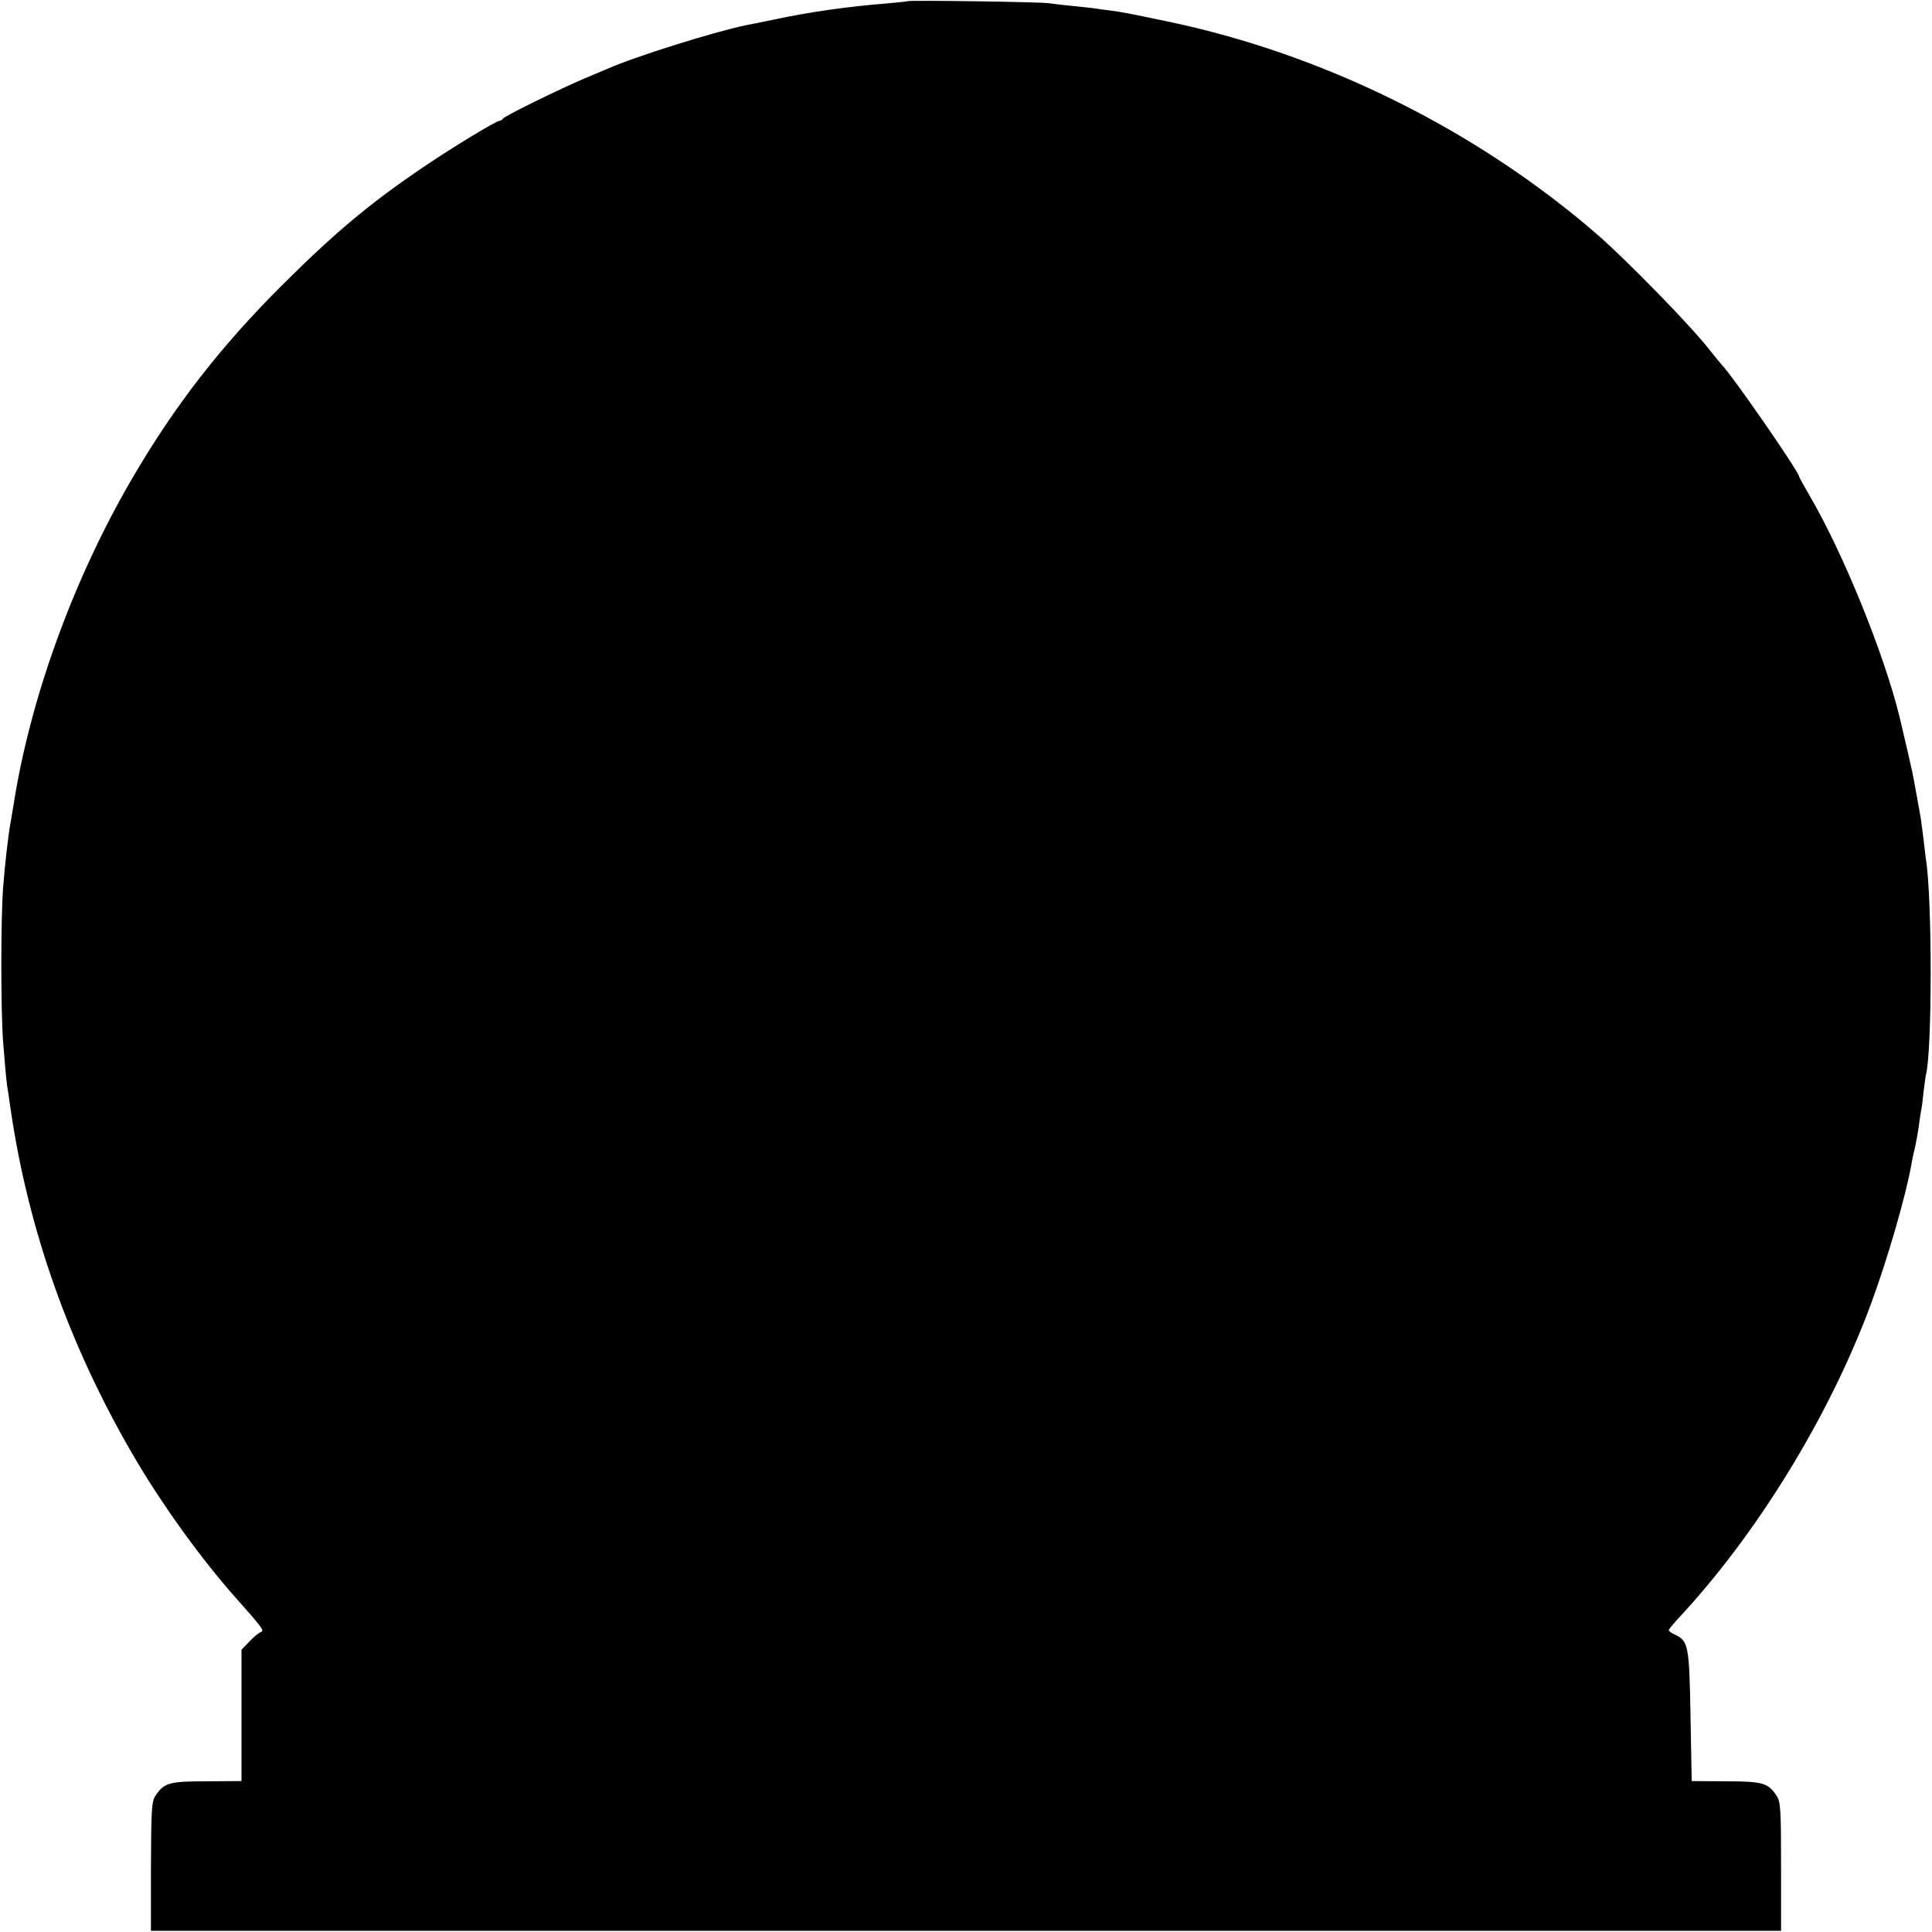
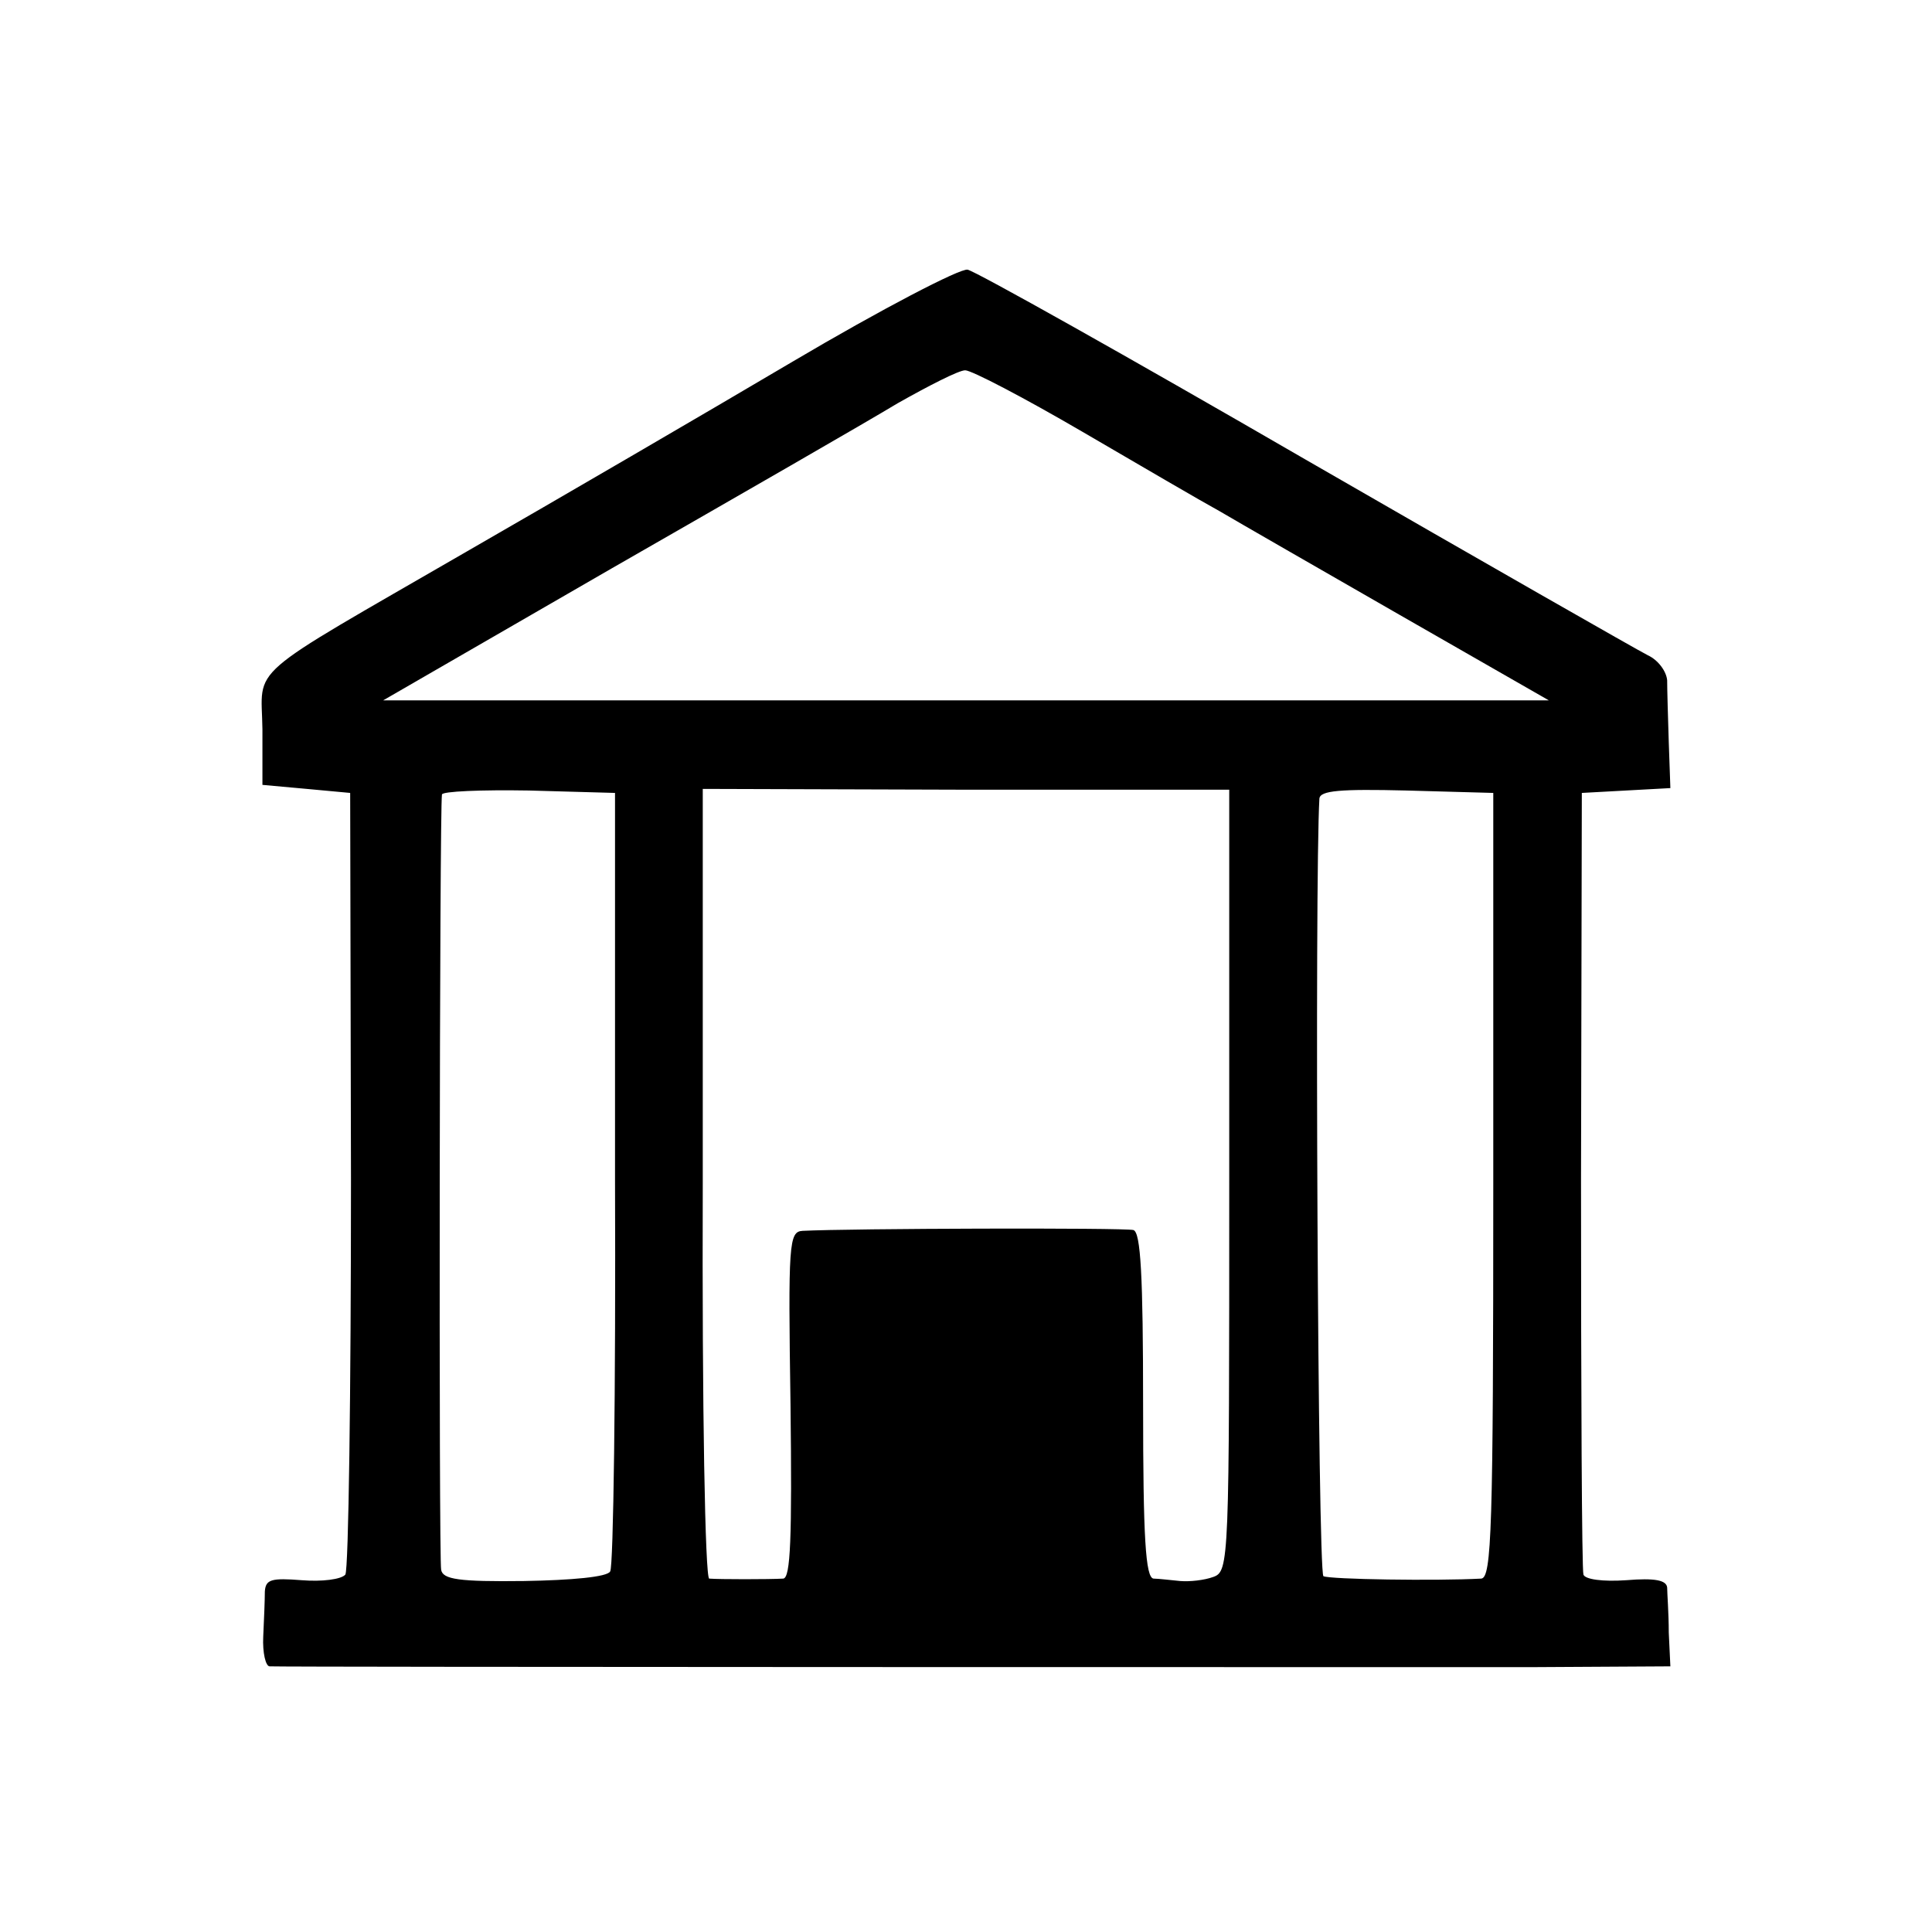
- <svg xmlns="http://www.w3.org/2000/svg" version="1.0" width="800pt" height="800pt" viewBox="0 0 800 800" preserveAspectRatio="xMidYMid meet">
-   <g transform="translate(0,800) scale(0.1,-0.1)" fill="#000000" stroke="none">
-     <path d="M3758 7995 c-2 -1 -39 -5 -83 -9 -166 -13 -326 -36 -475 -68 -52 -11 -103 -21 -114 -23 -133 -28 -456 -129 -571 -180 -16 -7 -59 -25 -95 -40 -99 -42 -335 -157 -338 -167 -2 -4 -8 -8 -13 -8 -14 0 -197 -111 -319 -194 -220 -149 -364 -270 -581 -486 -255 -254 -446 -500 -621 -800 -244 -417 -425 -916 -493 -1360 -4 -25 -9 -54 -11 -65 -9 -45 -25 -185 -31 -270 -10 -124 -10 -519 0 -640 13 -162 14 -168 22 -215 3 -25 8 -56 10 -70 73 -494 241 -969 503 -1420 118 -204 287 -438 429 -597 111 -125 119 -136 103 -141 -8 -3 -30 -20 -47 -39 l-33 -34 0 -272 0 -272 -144 -1 c-156 0 -177 -6 -213 -61 -15 -23 -17 -57 -18 -292 l0 -266 3375 0 3375 0 0 266 c0 235 -2 269 -18 292 -35 54 -57 61 -211 61 l-141 1 -5 271 c-5 293 -9 310 -66 336 -13 6 -24 14 -24 18 0 3 18 25 39 48 328 351 628 842 798 1302 70 189 146 454 168 580 3 19 10 51 15 70 4 19 11 57 15 83 3 27 8 58 10 69 3 11 7 46 10 77 4 31 8 63 10 71 26 101 26 728 0 891 -2 13 -6 50 -10 83 -4 32 -9 70 -11 85 -5 27 -20 114 -30 166 -4 24 -30 138 -58 255 -63 259 -233 679 -373 918 -24 41 -43 76 -43 78 0 19 -272 413 -321 464 -8 9 -30 36 -49 60 -74 96 -339 368 -465 478 -499 433 -1133 748 -1780 883 -178 37 -179 37 -234 45 -25 3 -55 7 -67 9 -11 2 -52 6 -90 10 -38 4 -85 9 -104 12 -38 5 -576 13 -582 8z" />
+ <svg xmlns="http://www.w3.org/2000/svg" version="1.0" width="240pt" height="240pt" viewBox="0 0 240 240" preserveAspectRatio="xMidYMid meet">
+   <g transform="translate(0,240) scale(0.1,-0.1)" fill="#000000" stroke="none">
+     <path d="M985 1951 c-110 -65 -292 -171 -405 -236 -280 -162 -255 -140 -254 -221 l0 -69 55 -5 54 -5 1 -480 c0 -264 -3 -485 -7 -491 -5 -6 -29 -9 -54 -7 -38 3 -45 1 -46 -14 0 -10 -1 -35 -2 -56 -1 -20 3 -37 8 -37 17 -1 1381 -1 1565 -1 l175 1 -2 42 c0 24 -2 49 -2 56 -1 9 -15 12 -51 9 -29 -2 -51 1 -53 7 -2 6 -3 227 -3 491 l1 480 55 3 55 3 -2 57 c-1 31 -2 66 -2 77 -1 11 -11 25 -24 31 -12 6 -203 115 -425 243 -221 128 -410 234 -420 236 -9 2 -107 -49 -217 -114z m359 -87 c72 -42 149 -87 171 -99 22 -13 123 -71 224 -129 l185 -106 -724 0 -724 0 284 164 c157 90 317 182 355 205 39 22 76 41 84 41 8 0 73 -34 145 -76z m-580 -927 c1 -264 -2 -484 -6 -489 -3 -7 -48 -11 -107 -12 -81 -1 -101 2 -103 14 -3 13 -2 943 1 963 0 4 49 6 108 5 l107 -3 0 -478z m763 -3 c0 -476 0 -486 -20 -493 -11 -4 -29 -6 -41 -5 -11 1 -27 3 -33 3 -10 1 -13 51 -13 215 0 162 -3 215 -12 218 -11 3 -353 2 -411 -1 -17 -1 -18 -15 -15 -216 2 -167 0 -215 -9 -216 -17 -1 -80 -1 -92 0 -5 1 -9 211 -8 491 l0 490 327 -1 327 0 0 -485z m328 -6 c0 -428 -2 -488 -15 -489 -56 -3 -188 -1 -196 3 -7 5 -11 864 -5 966 1 10 26 12 108 10 l108 -3 0 -487z" />
  </g>
</svg>
